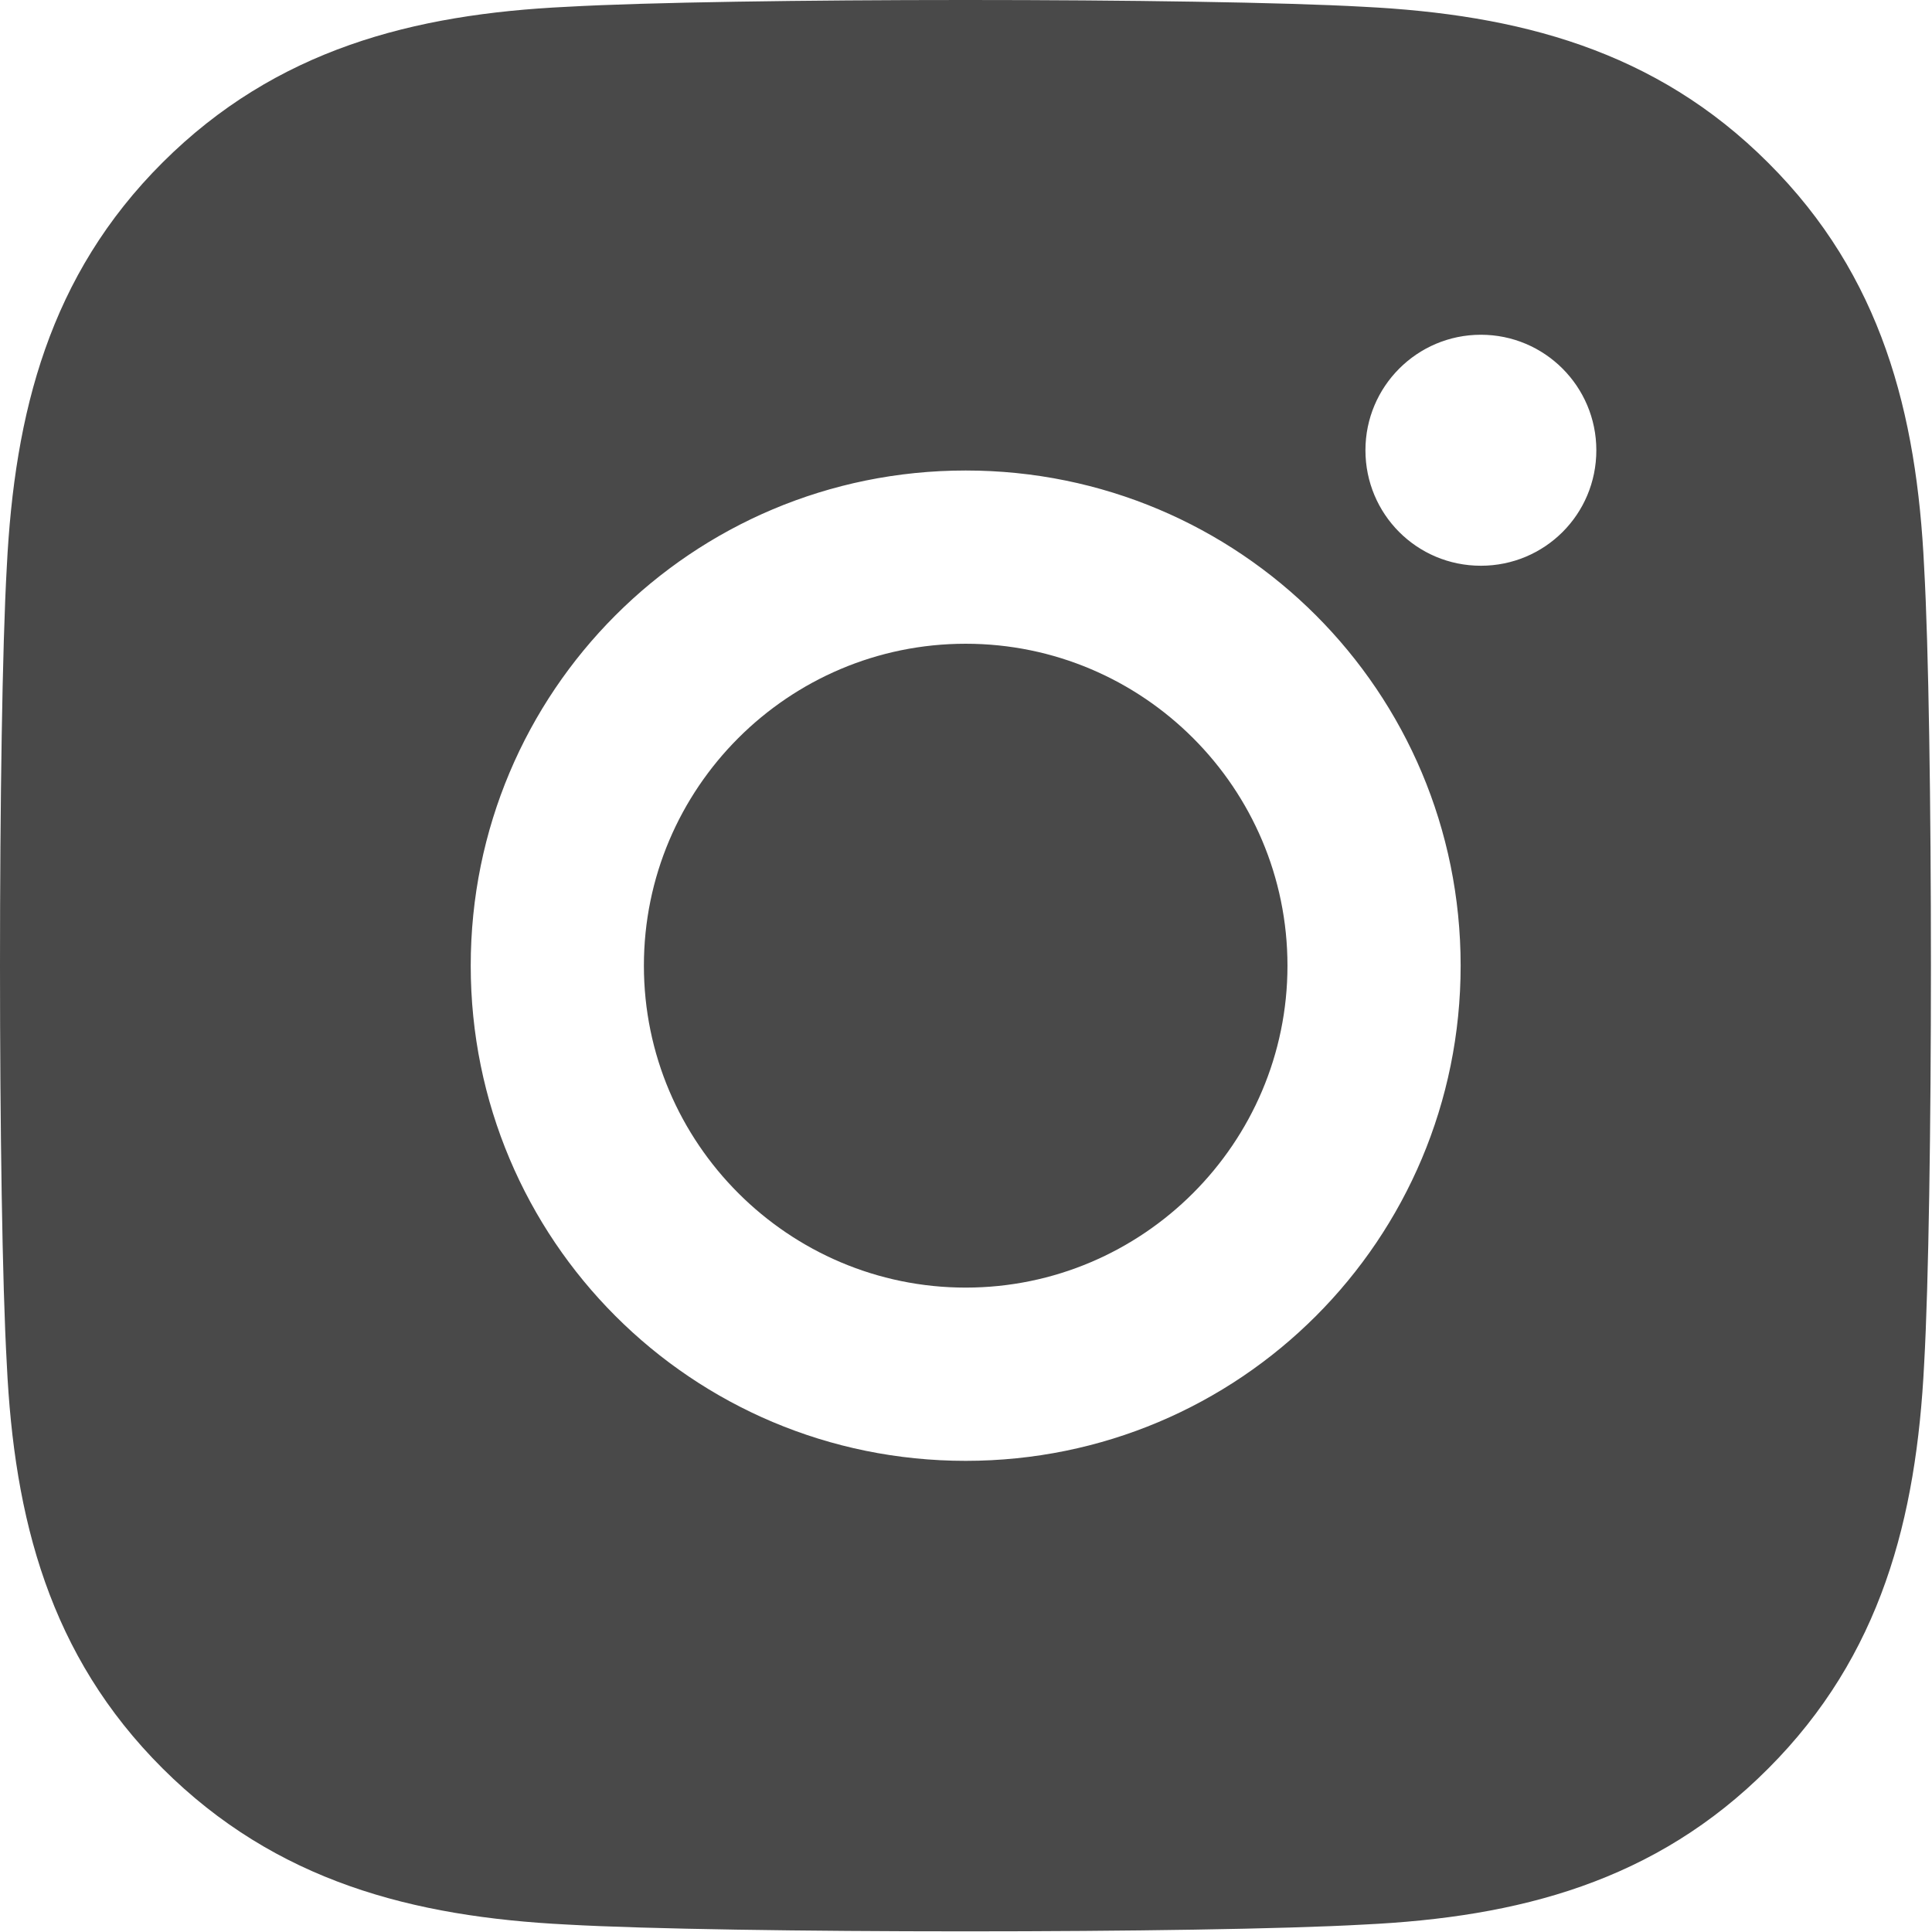
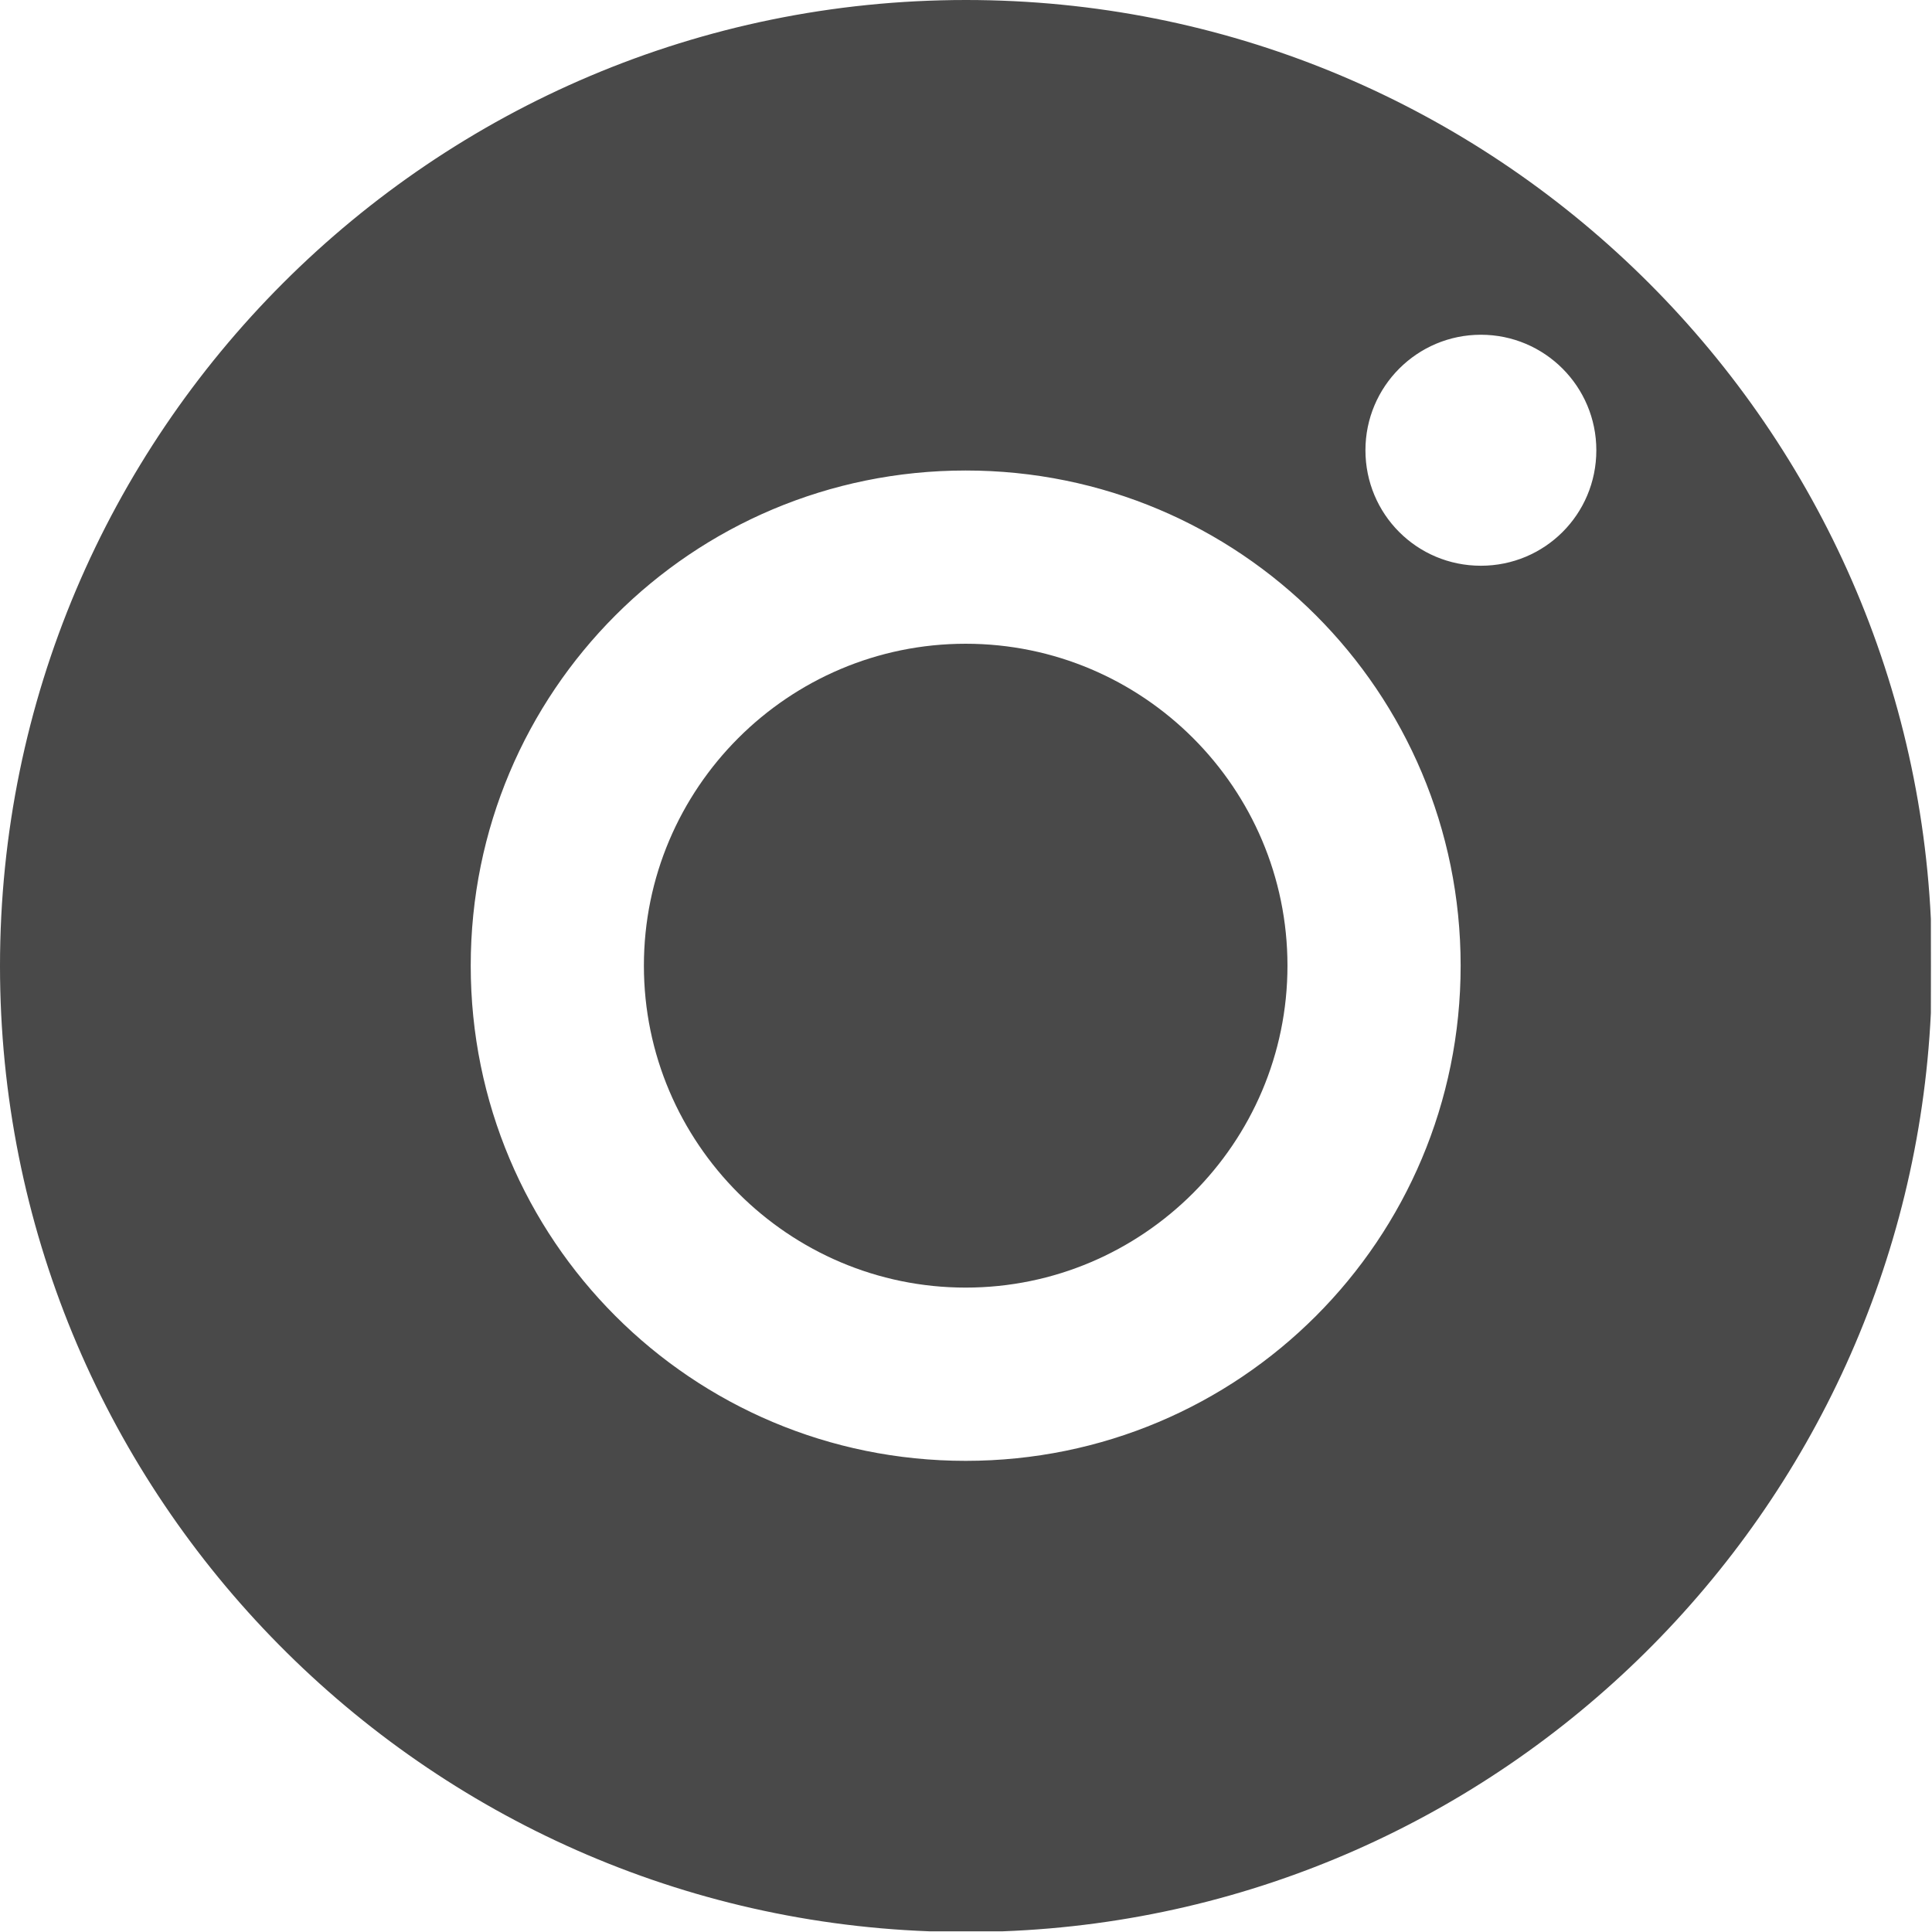
<svg xmlns="http://www.w3.org/2000/svg" width="100%" height="100%" viewBox="0 0 450 450" version="1.1" xml:space="preserve" style="fill-rule:evenodd;clip-rule:evenodd;stroke-linejoin:round;stroke-miterlimit:2;">
-   <g transform="matrix(1,0,0,1,0.75,0.85)">
-     <g transform="matrix(1.00335,0,0,1.00379,-0.674749,-32.7957)">
-       <path d="M446.6,163.5C448.7,200.5 448.7,311.3 446.6,348.3C444.8,384.2 436.6,416 410.4,442.2C384.2,468.5 352.4,476.7 316.5,478.4C279.5,480.5 168.6,480.5 131.6,478.4C95.7,476.6 64,468.4 37.7,442.2C11.4,416 3.2,384.2 1.5,348.3C-0.6,311.3 -0.6,200.4 1.5,163.4C3.3,127.5 11.4,95.7 37.7,69.5C64,43.3 95.8,35.1 131.6,33.4C168.6,31.3 279.5,31.3 316.5,33.4C352.4,35.2 384.2,43.4 410.4,69.6C436.7,95.8 444.9,127.6 446.6,163.5ZM224.1,141C160.5,141 109.2,192.3 109.2,255.9C109.2,319.5 160.5,370.8 224.1,370.8C287.7,370.8 339,319.5 339,255.9C339,192.3 287.7,141 224.1,141ZM224.1,330.6C183,330.6 149.4,297.1 149.4,255.9C149.4,214.7 182.9,181.2 224.1,181.2C265.3,181.2 298.8,214.7 298.8,255.9C298.8,297.1 265.2,330.6 224.1,330.6ZM370.5,136.3C370.5,121.5 358.5,109.5 343.7,109.5C328.9,109.5 316.9,121.5 316.9,136.3C316.9,151.1 328.8,163.1 343.7,163.1C358.5,163.1 370.5,151.2 370.5,136.3Z" style="fill:rgb(73,73,73);" />
+   <g transform="matrix(1,0,0,1,-8.87252e-07,4.06409e-05)">
+     <g transform="matrix(1,0,0,1,0.75,0.85)">
+       <g transform="matrix(1,0,0,1,-0.75,-0.85)">
+         <path d="M0,225C0,100.819 100.819,-0 225,-0C345.501,-0 444.004,94.933 449.736,214.024C449.757,221.321 449.757,228.689 449.736,235.985C444.136,352.23 350.148,445.454 233.59,449.839C227.881,449.851 222.136,449.852 216.425,449.839C96.211,445.325 0,346.31 0,225ZM371.816,104.871C371.816,90.015 359.776,77.969 344.927,77.969C330.077,77.969 318.037,90.015 318.037,104.871C318.037,119.727 329.977,131.772 344.927,131.772C359.776,131.772 371.816,119.827 371.816,104.871ZM224.926,109.589C161.113,109.589 109.641,161.083 109.641,224.924C109.641,288.765 161.113,340.26 224.926,340.26C288.739,340.26 340.211,288.765 340.211,224.924C340.211,161.083 288.739,109.589 224.926,109.589Z" style="fill:rgb(73,73,73);" />
+       </g>
+       <g transform="matrix(1,0,0,1,-0.75,-0.85)">
+         <path d="M224.926,299.907C183.688,299.907 149.976,266.28 149.976,224.924C149.976,183.568 183.588,149.941 224.926,149.941C266.264,149.941 299.876,183.568 299.876,224.924C299.876,266.28 266.164,299.907 224.926,299.907Z" style="fill:rgb(73,73,73);" />
+       </g>
    </g>
  </g>
</svg>
